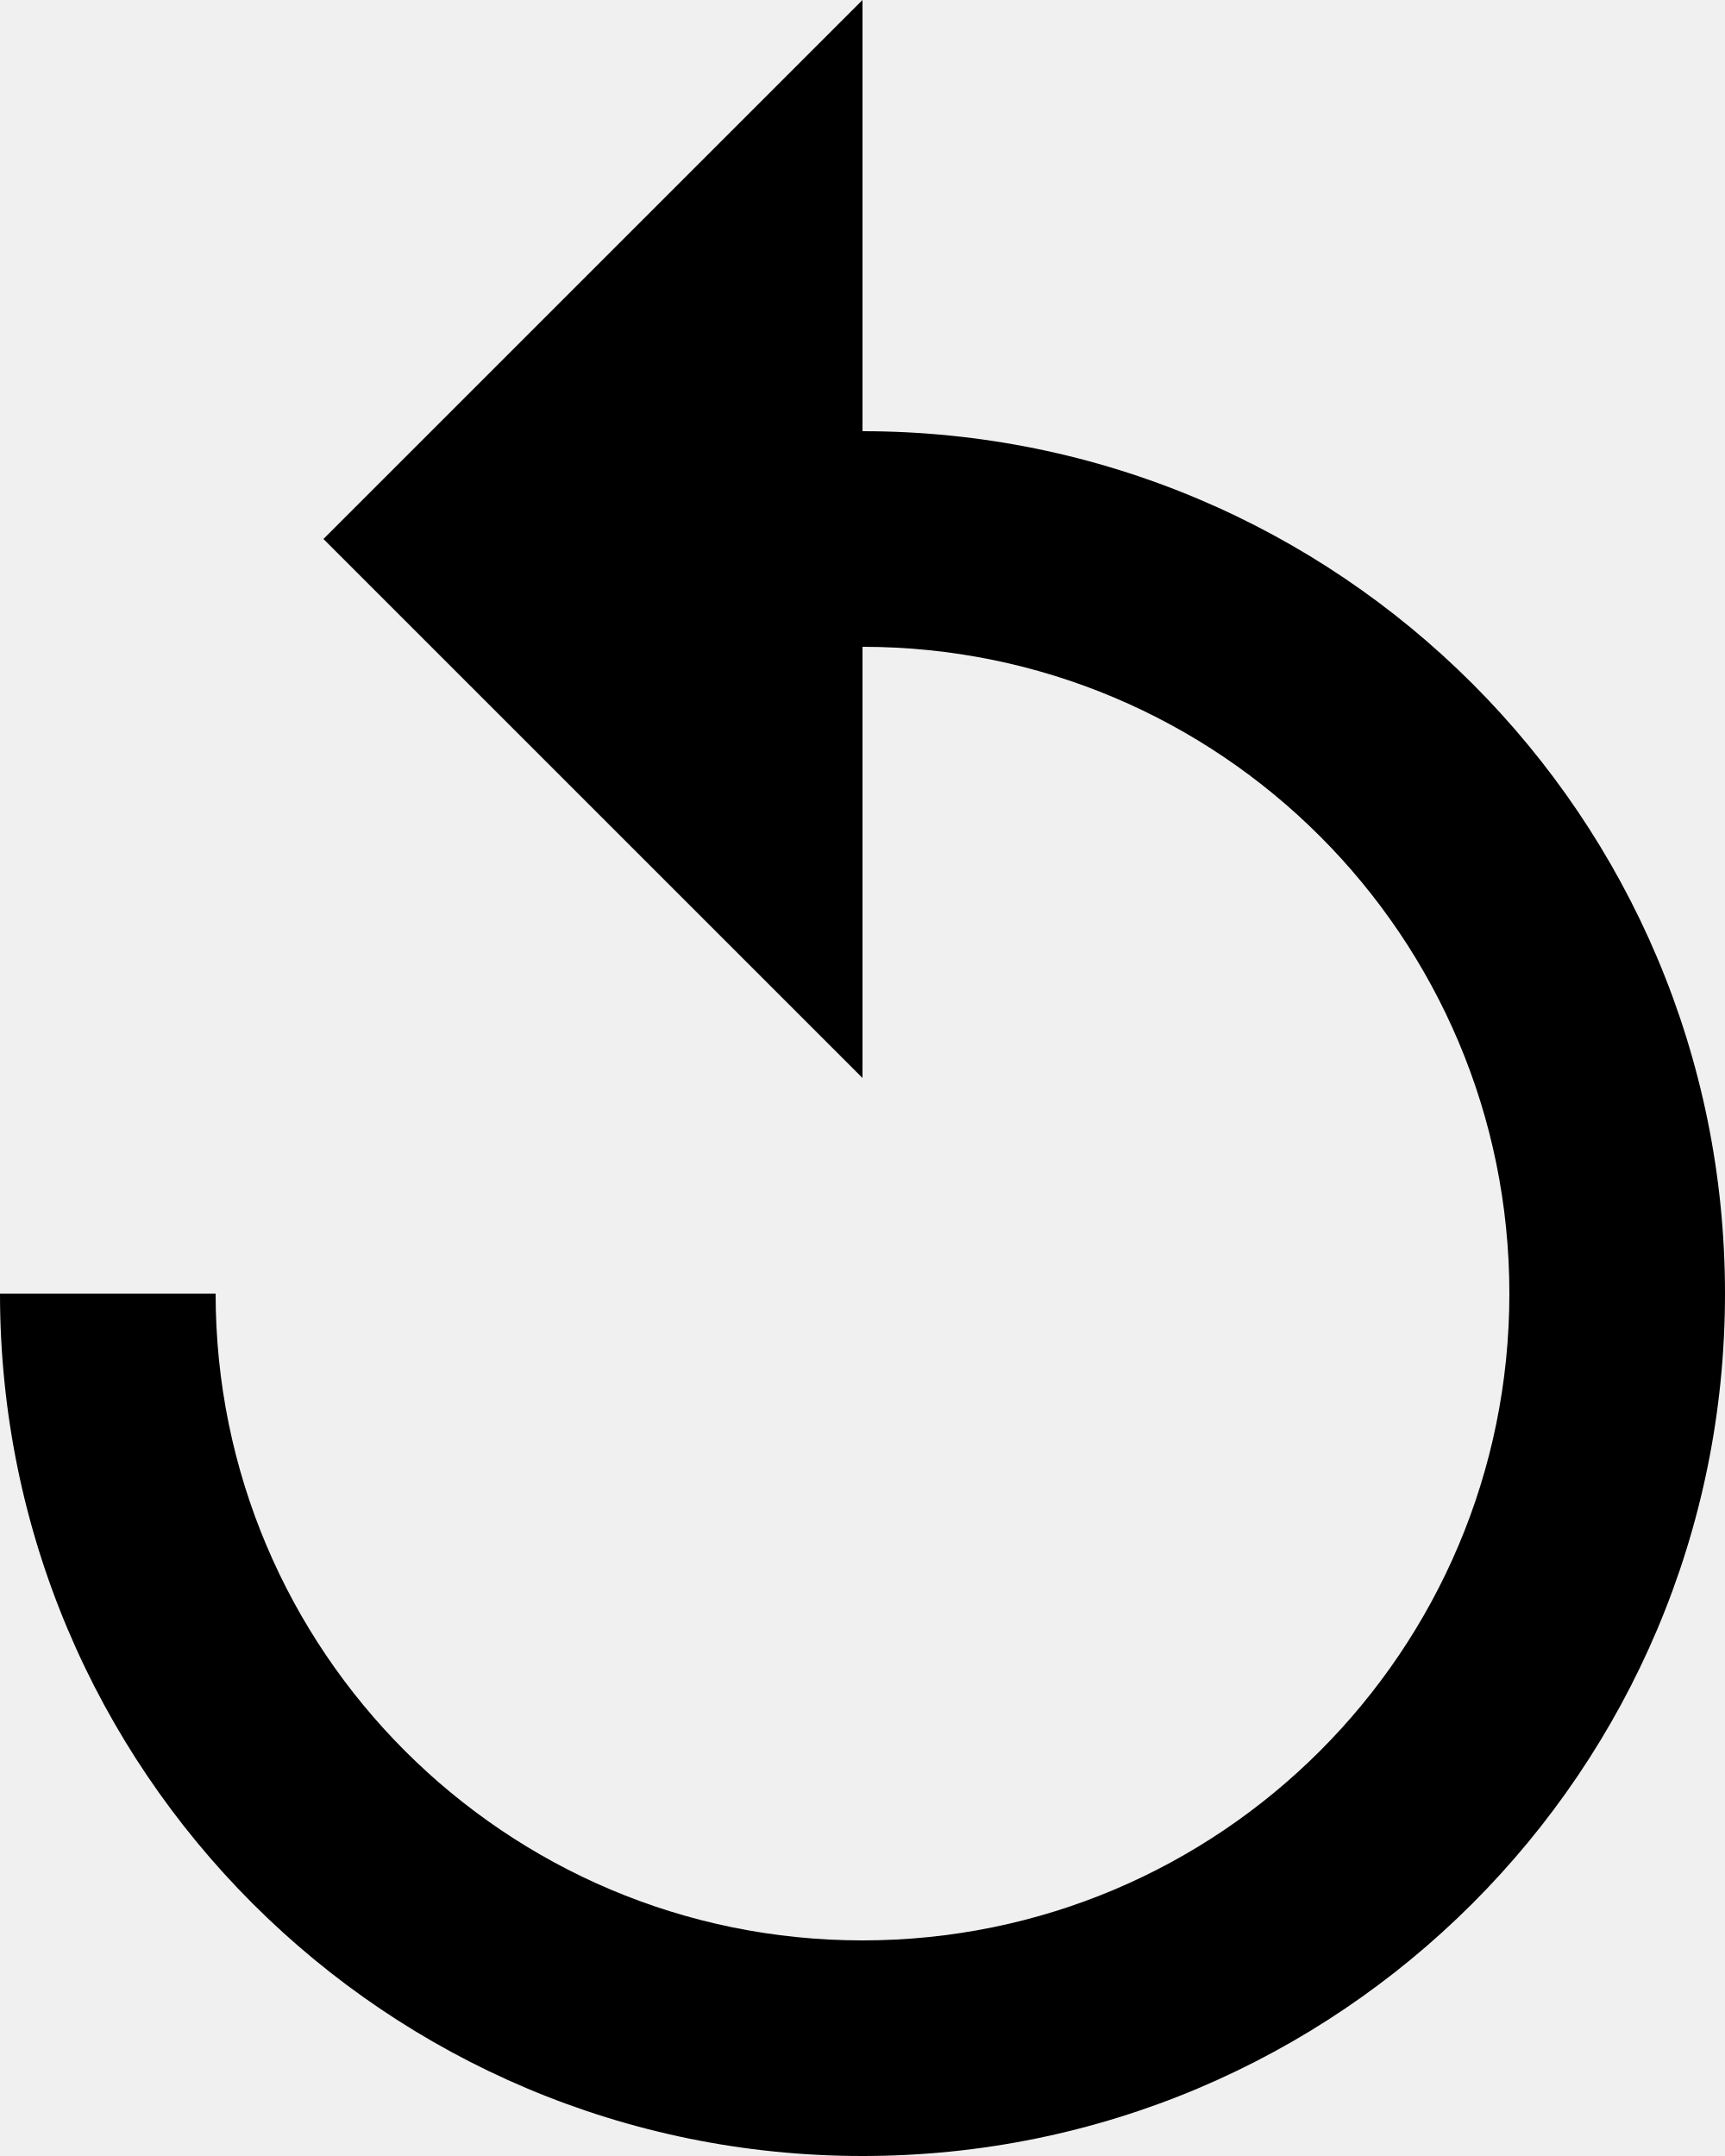
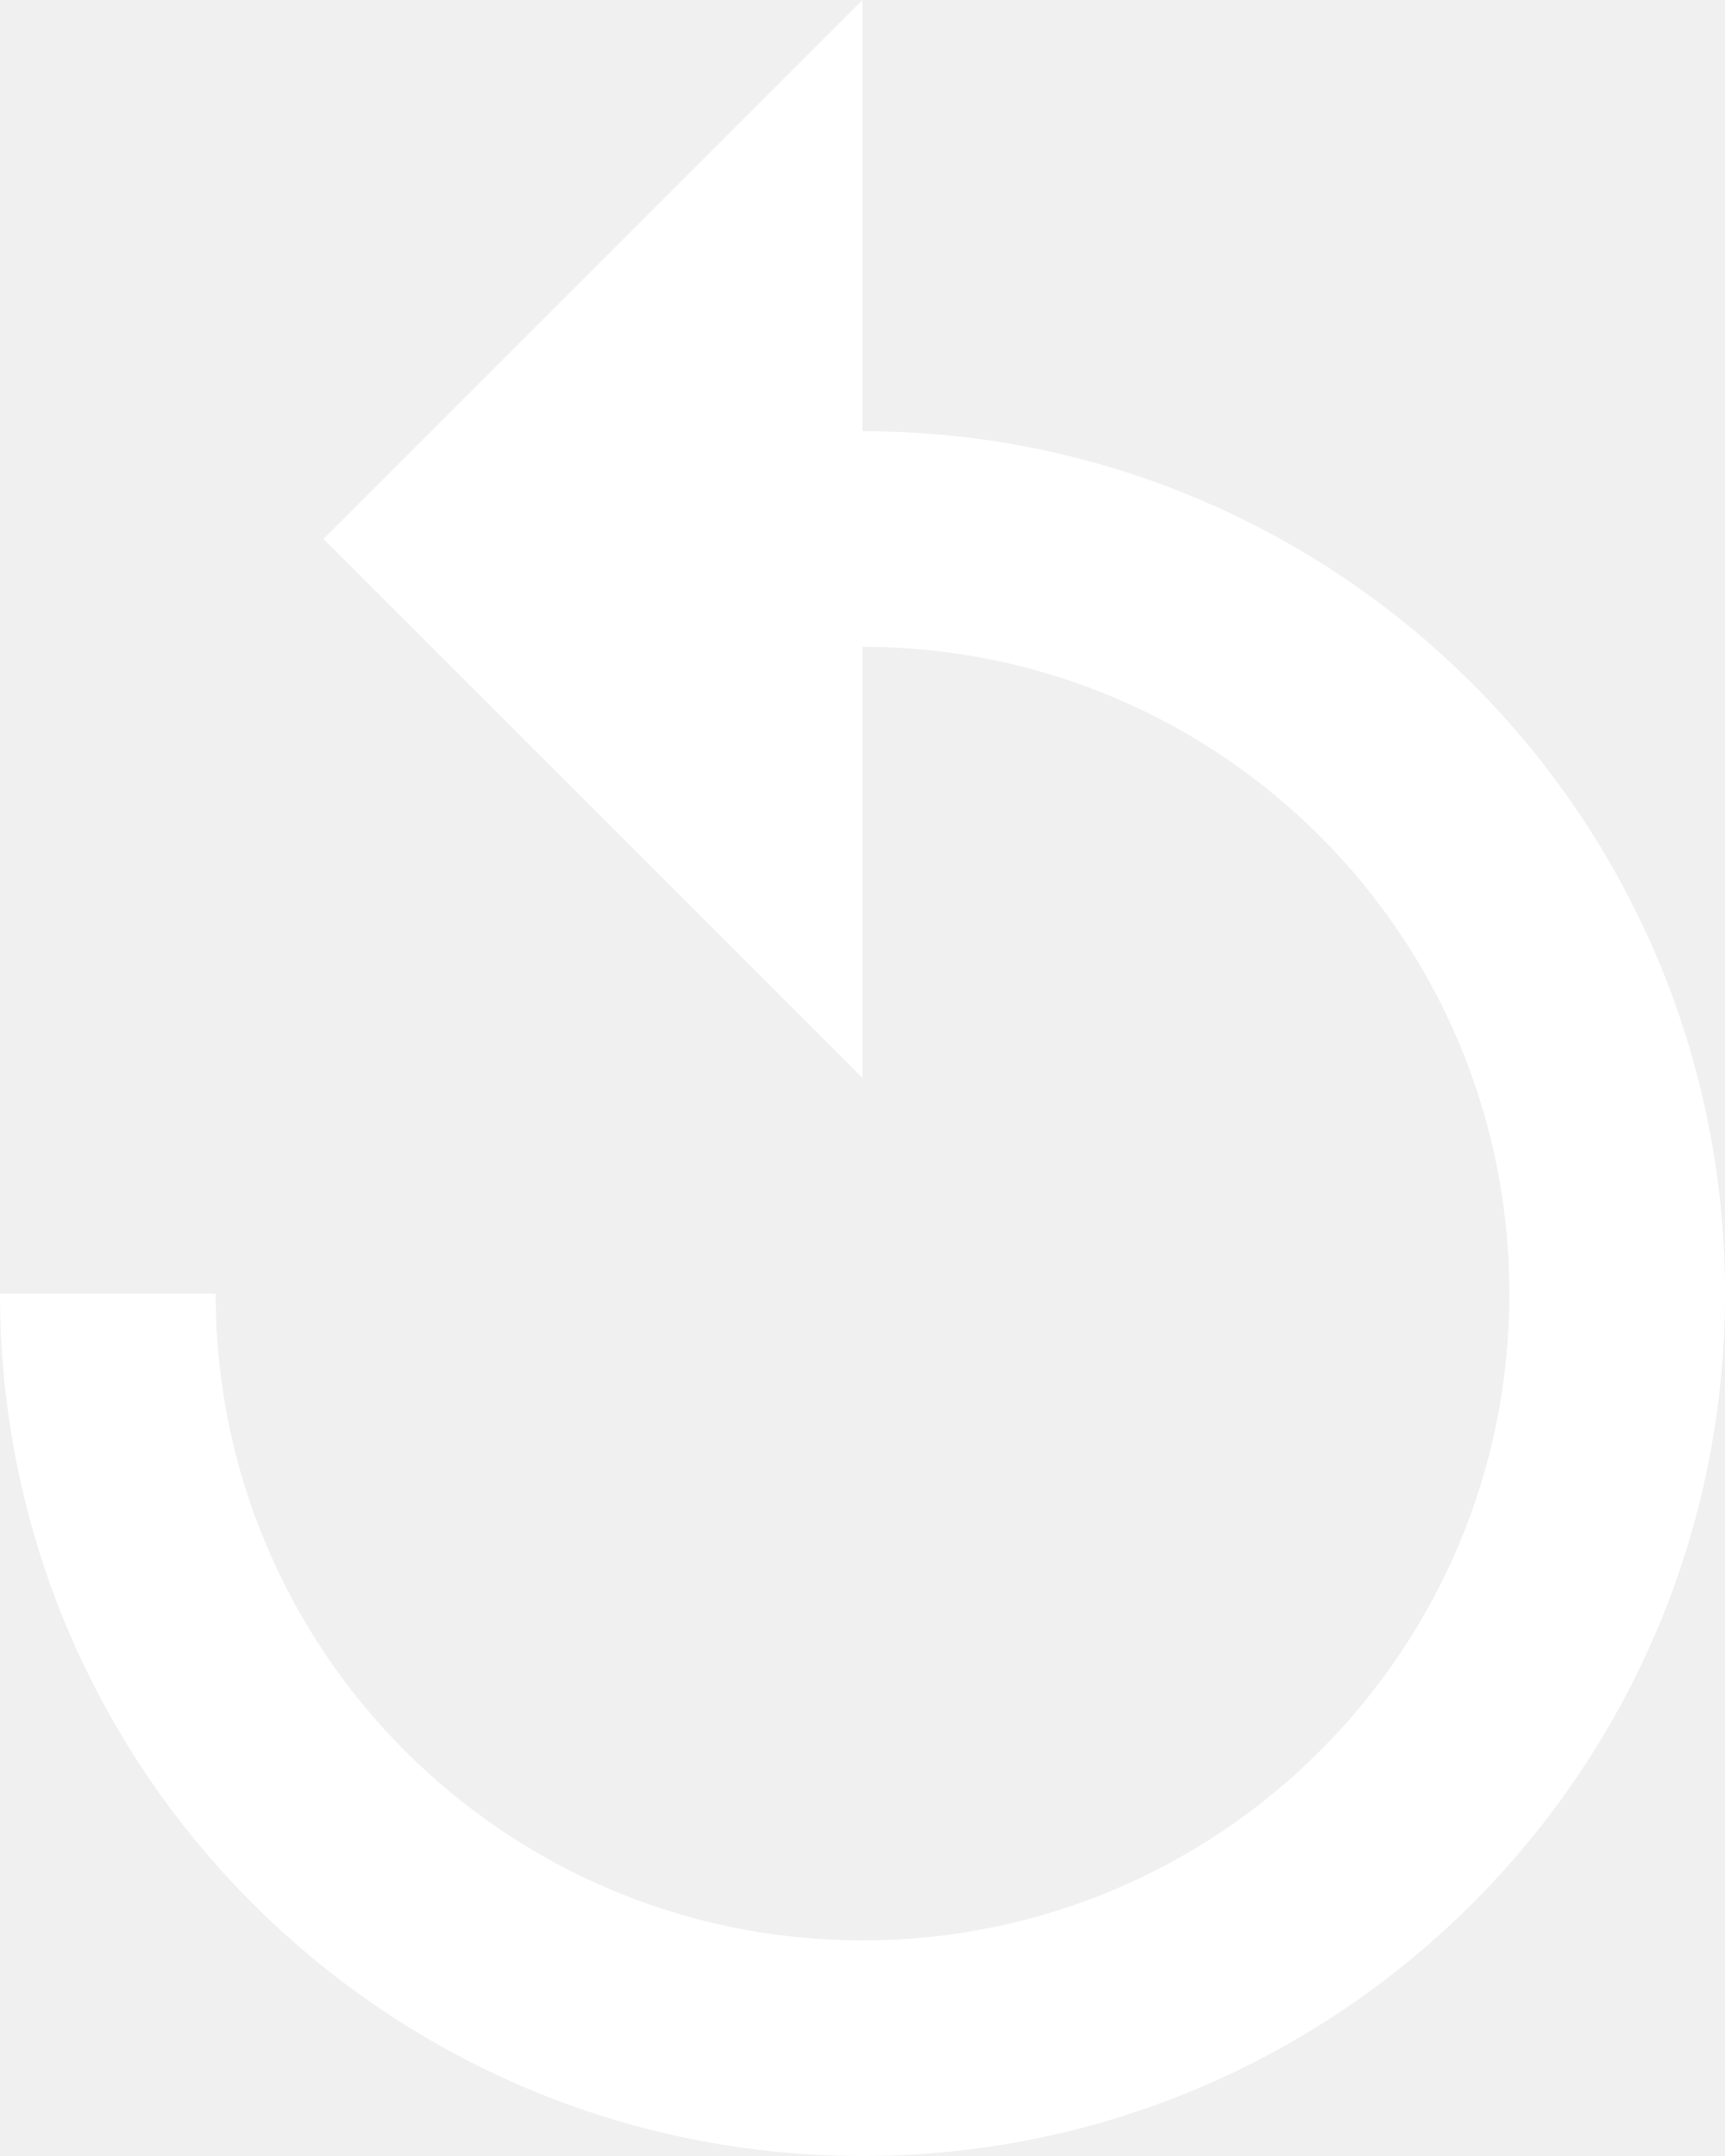
- <svg xmlns="http://www.w3.org/2000/svg" version="1.0" id="Layer_1" x="0px" y="0px" width="16px" height="20px" viewBox="0 0 16 20" enable-background="new 0 0 16 20" xml:space="preserve">
+ <svg xmlns="http://www.w3.org/2000/svg" fill="#fff" version="1.0" id="Layer_1" x="0px" y="0px" width="16px" height="20px" viewBox="0 0 16 20" enable-background="new 0 0 16 20" xml:space="preserve">
  <path d="M8,4V0L3,5l5,5V6c3.315,0,6,2.686,6,6s-2.685,6-6,6s-6-2.686-6-6H0c0,4.42,3.58,8,8,8s8-3.58,8-8S12.42,4,8,4z" />
</svg>
